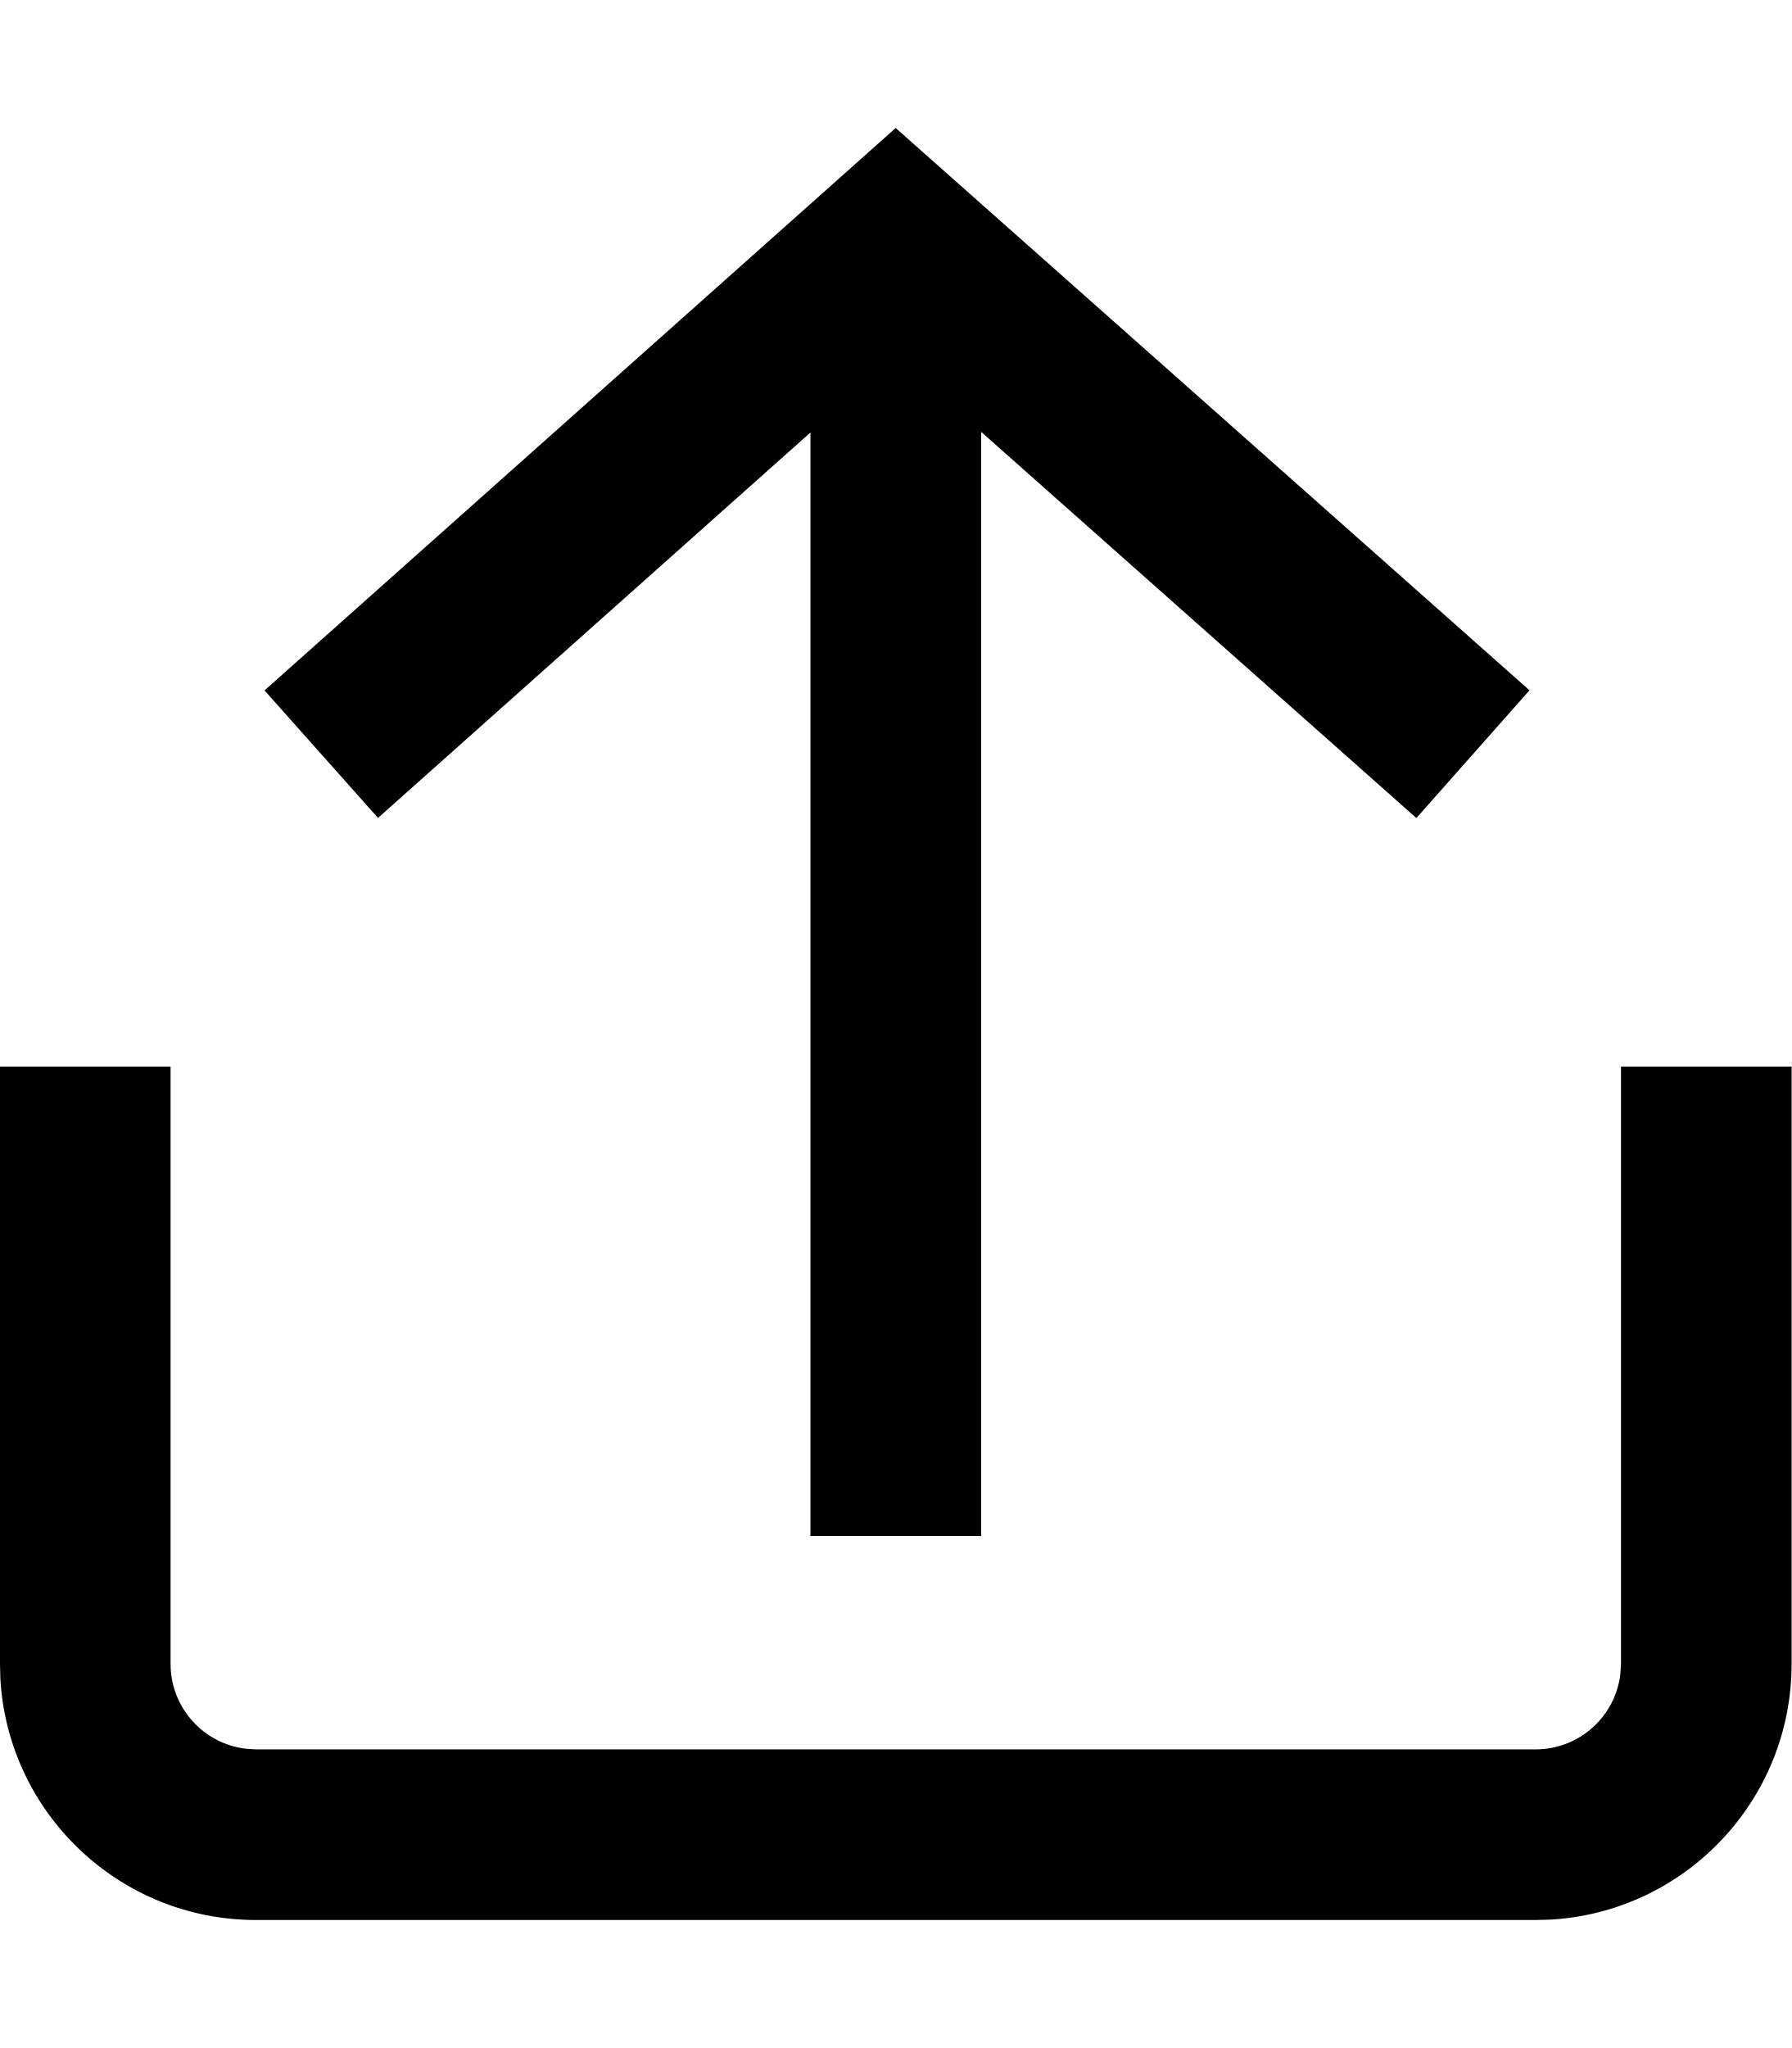
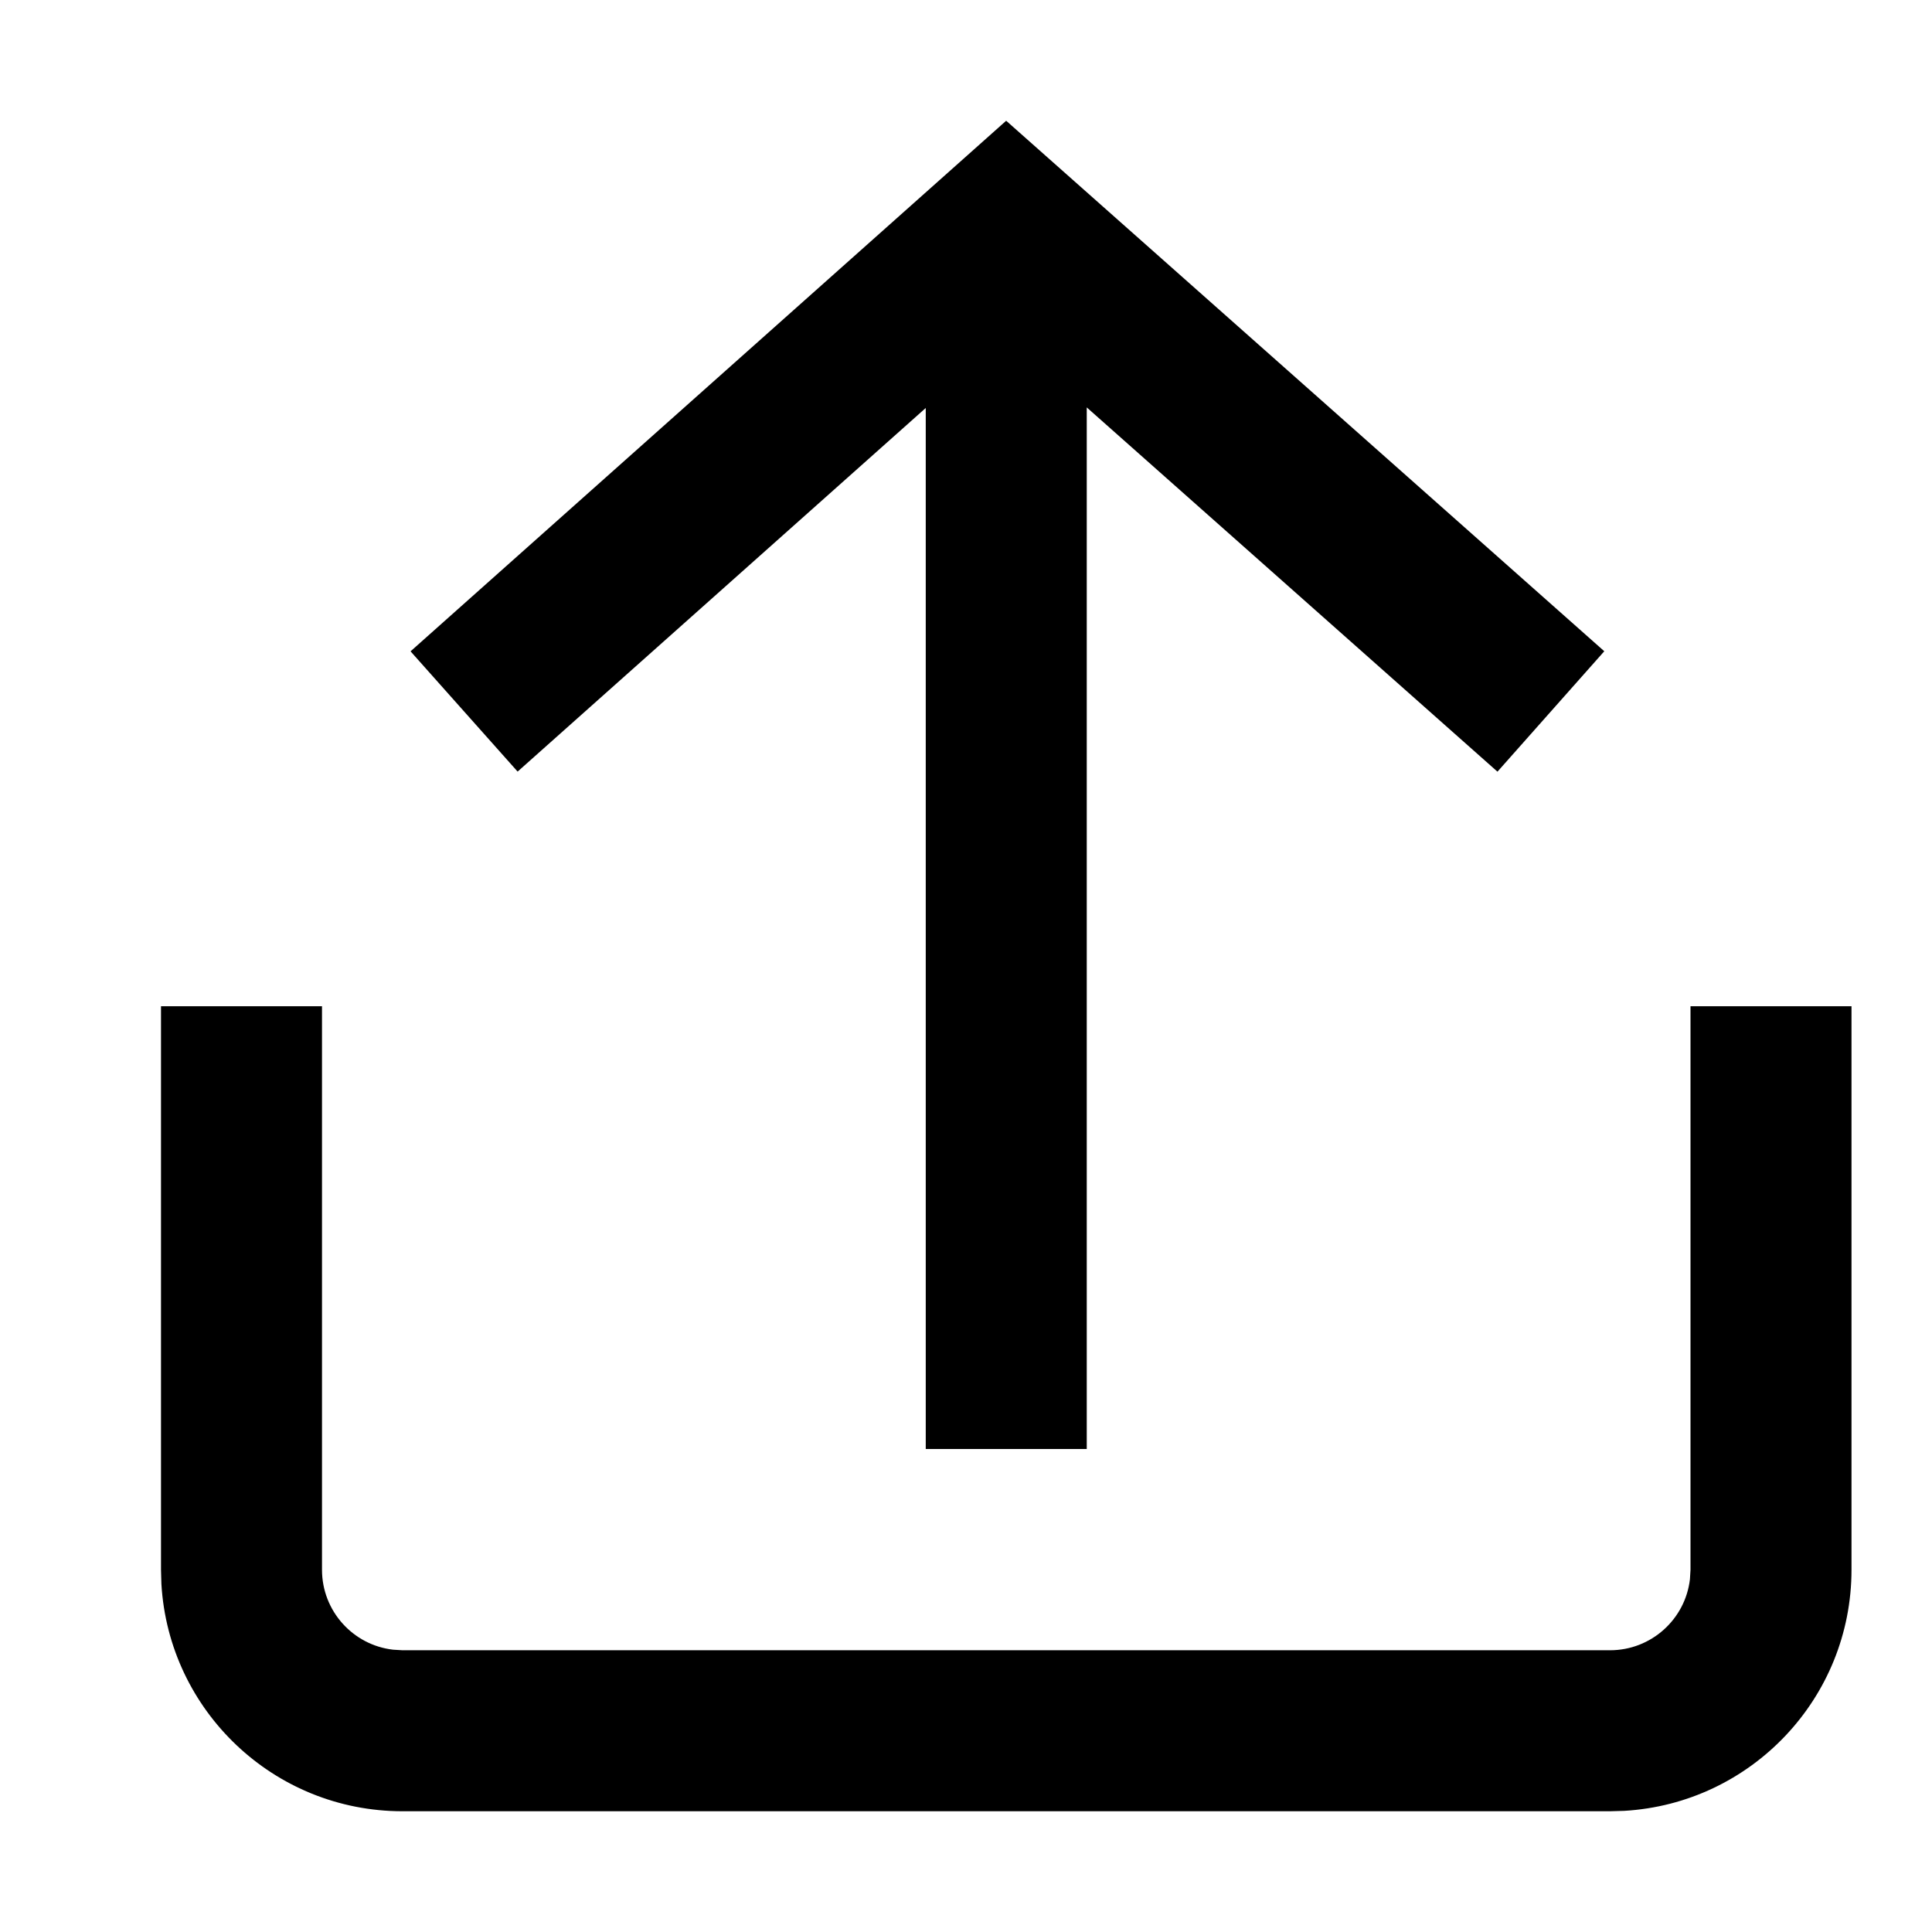
- <svg xmlns="http://www.w3.org/2000/svg" width="14px" height="16px" viewBox="0 0 14 16" version="1.1">
-   <g id="upload" stroke="none" stroke-width="1" fill="none" fill-rule="evenodd">
-     <path d="M1.333,8.333 L1.333,13 C1.333,13.342 1.591,13.624 1.922,13.662 L2,13.667 L12,13.667 C12.342,13.667 12.624,13.409 12.662,13.078 L12.667,13 L12.667,8.333 L14,8.333 L14,13 C14,14.065 13.167,14.936 12.118,14.997 L12,15 L2,15 C0.935,15 0.064,14.167 0.003,13.118 L0,13 L0,8.333 L1.333,8.333 Z M6.999,1 L11.952,5.393 L11.068,6.391 L7.667,3.374 L7.667,12 L6.333,12 L6.333,3.379 L2.954,6.39 L2.067,5.394 L6.999,1 Z" id="形状" fill="#000000" />
-   </g>
+ <svg xmlns="http://www.w3.org/2000/svg" width="24" height="24" viewBox="0 0 24 24">
+   <path d="M4,12.5 L4,19.5 C4,20.013 4.386,20.436 4.883,20.493 L5,20.5 L20,20.5 C20.513,20.5 20.936,20.114 20.993,19.617 L21,19.5 L21,12.5 L23,12.5 L23,19.5 C23,21.098 21.751,22.404 20.176,22.495 L20,22.5 L5,22.5 C3.402,22.5 2.096,21.251 2.005,19.676 L2,19.5 L2,12.5 L4,12.5 Z M12.499,1.5 L19.929,8.09 L18.602,9.586 L13.5,5.061 L13.5,18 L11.5,18 L11.5,5.068 L6.43,9.585 L5.1,8.091 L12.499,1.5 Z" fill="#000" fill-rule="evenodd" />
</svg>
